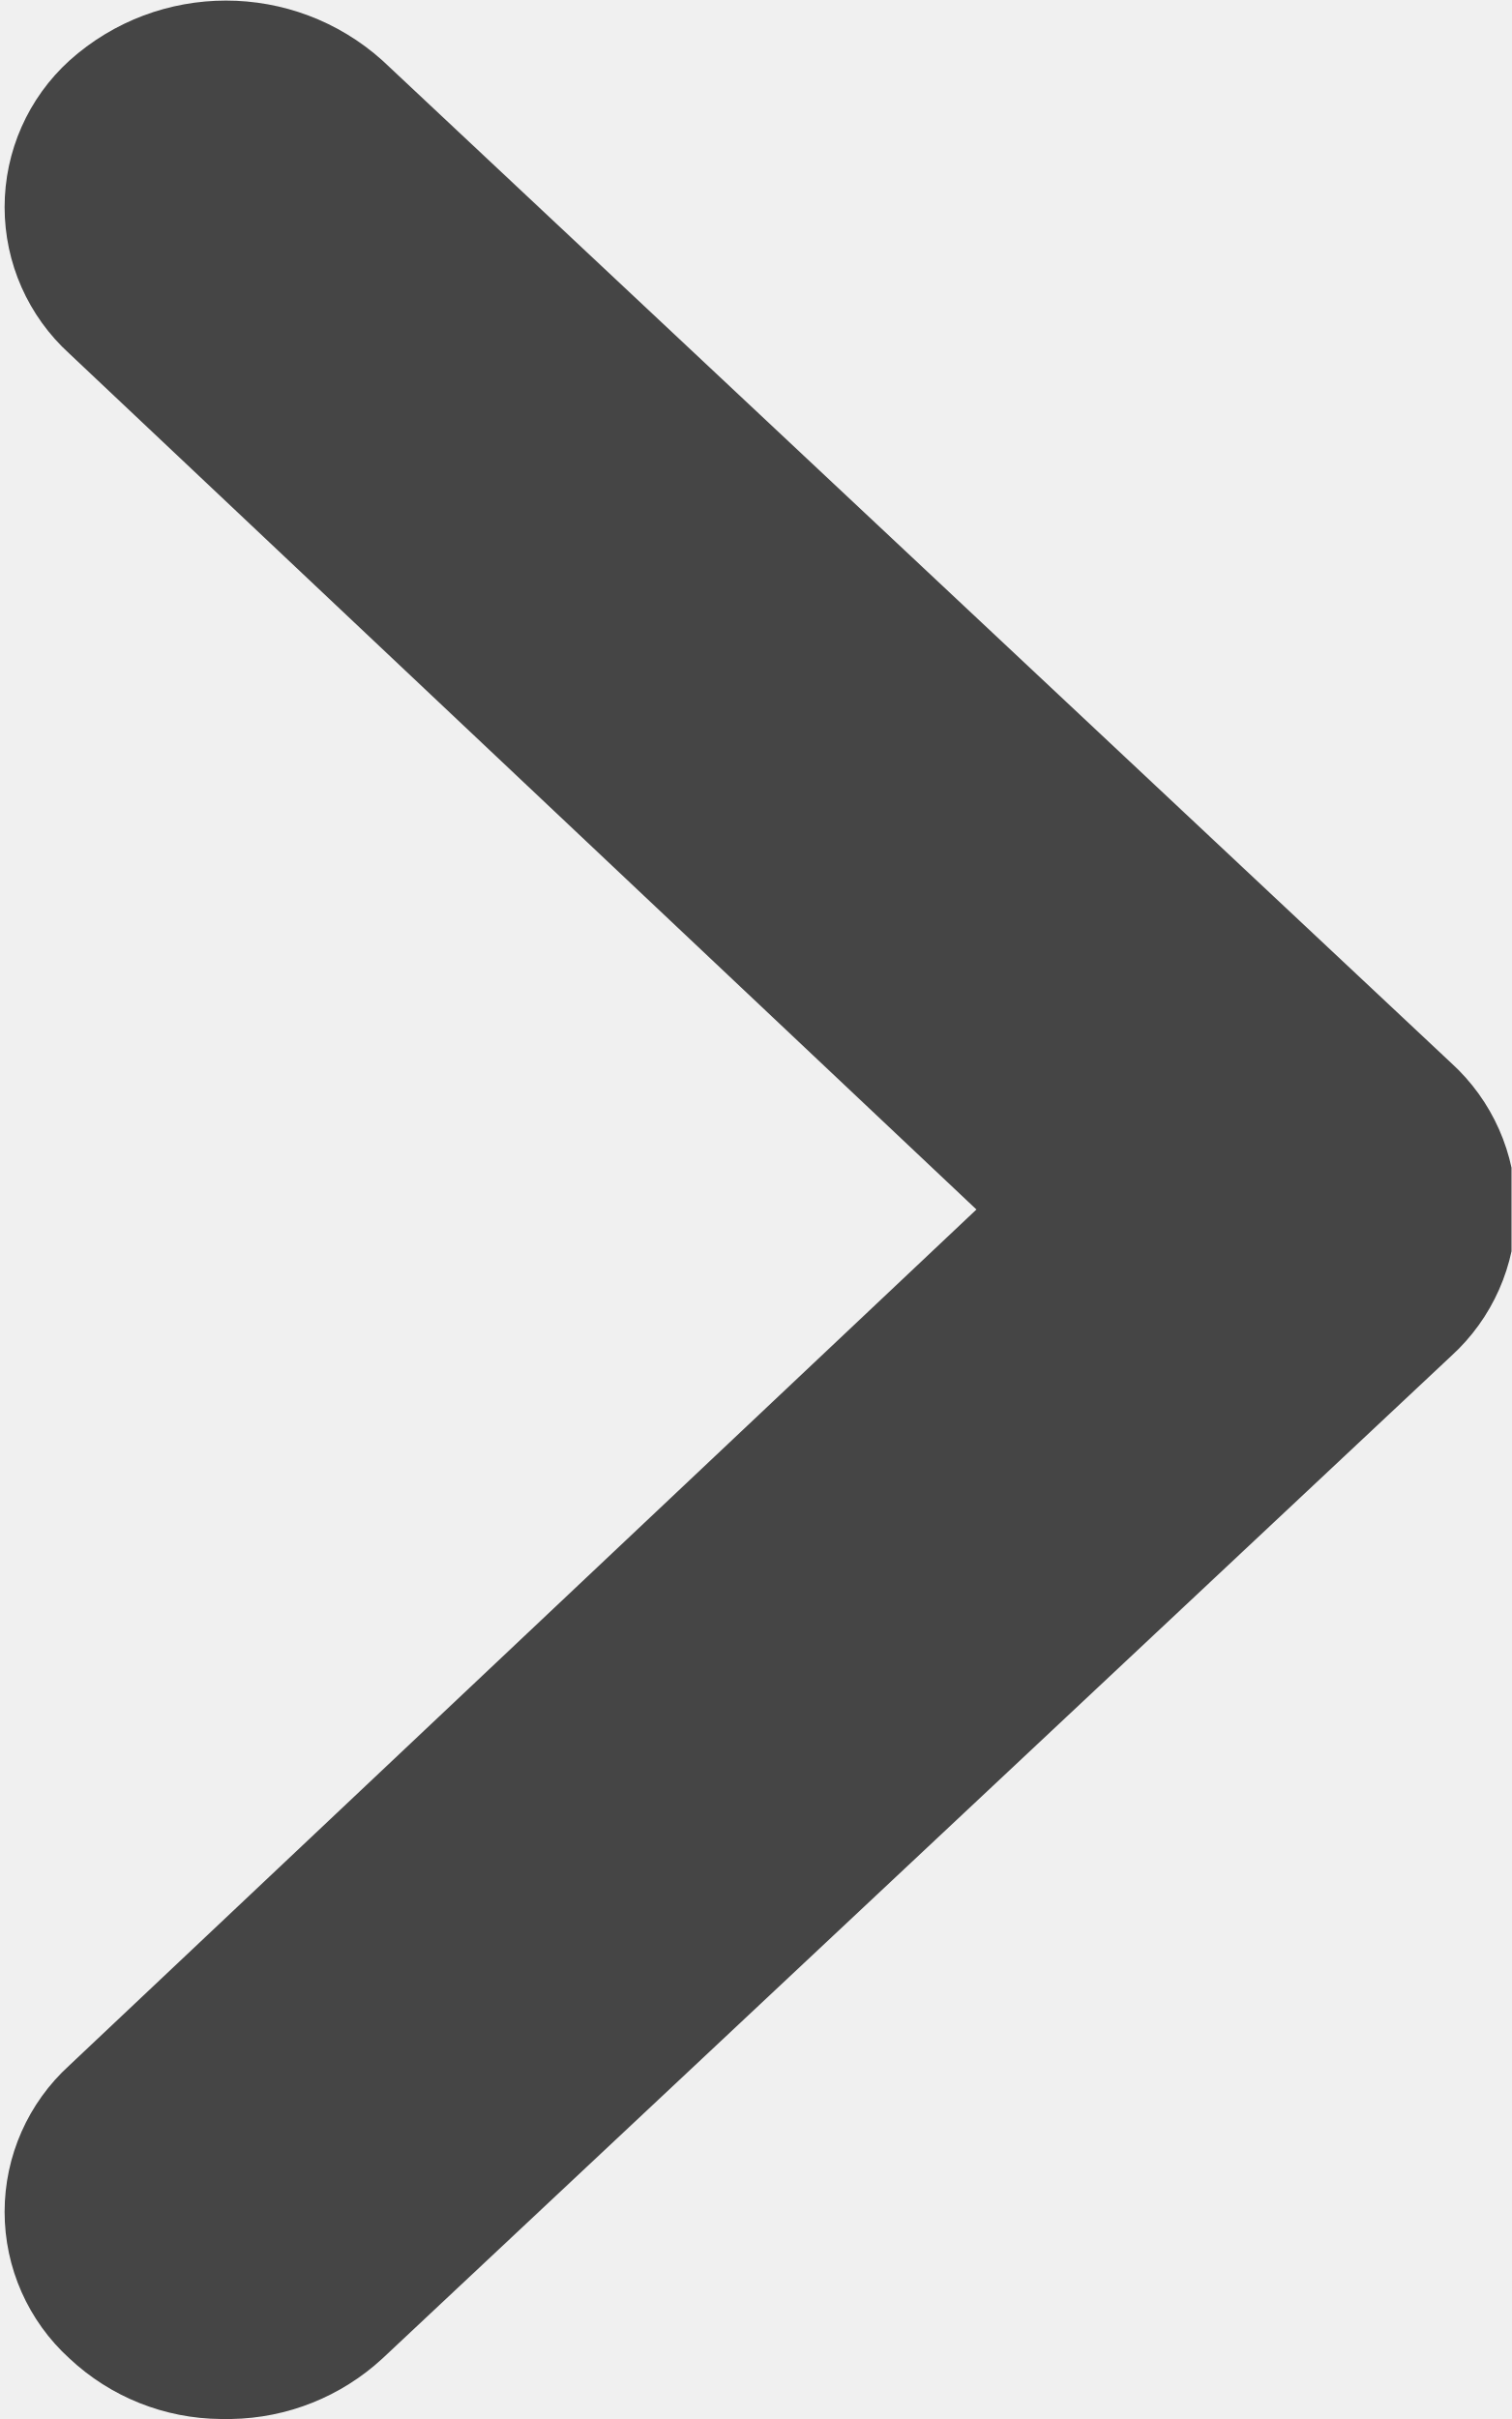
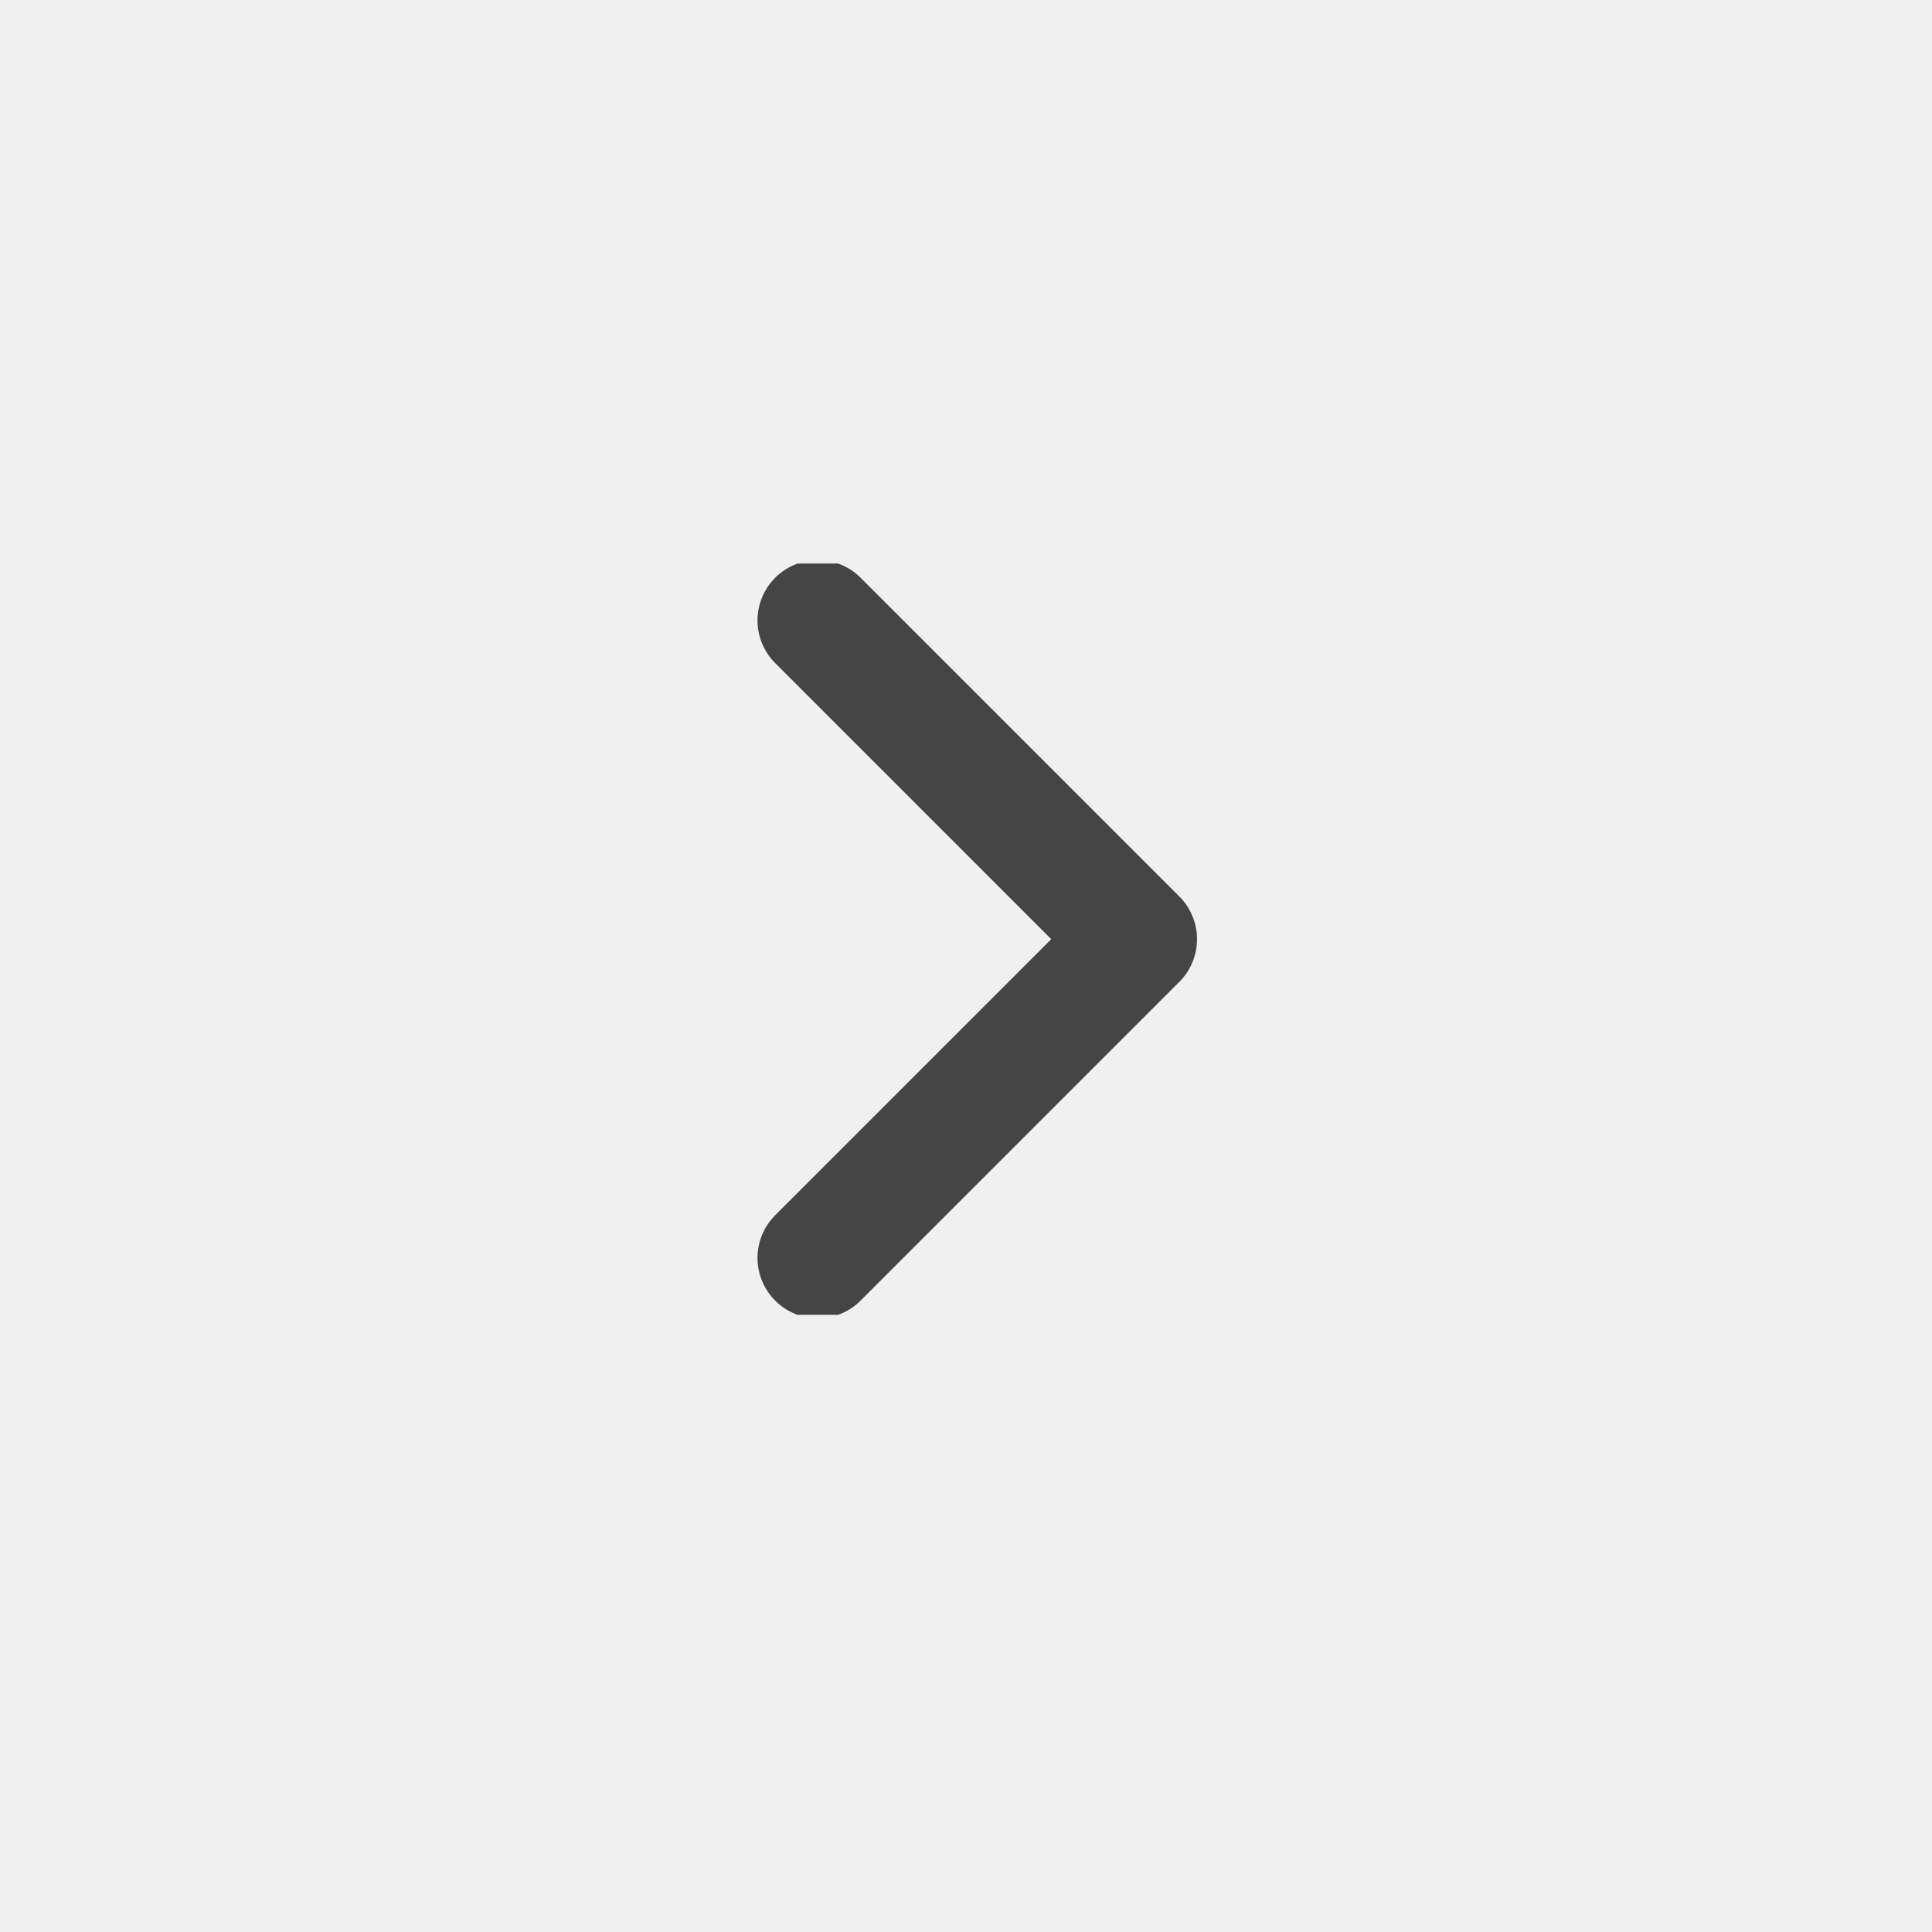
- <svg xmlns="http://www.w3.org/2000/svg" width="10" height="16" viewBox="0 0 10 16">
+ <svg xmlns="http://www.w3.org/2000/svg" width="24" height="24" viewBox="0 0 24 24">
  <defs>
    <clipPath id="clip-path">
-       <rect id="사각형_15499" data-name="사각형 15499" width="10" height="16" fill="#454545" />
+       <rect id="사각형_15468" data-name="사각형 15468" width="24" height="24" transform="translate(60)" fill="#fff" />
+     </clipPath>
+     <clipPath id="clip-path-2">
+       <rect id="사각형_15463" data-name="사각형 15463" width="9.333" height="6.533" fill="#b621ff" opacity="0.62" />
    </clipPath>
  </defs>
-   <g id="arrow" clip-path="url(#clip-path)">
-     <path id="패스_287" data-name="패스 287" d="M1.46,16a1.48,1.48,0,0,1-1-.4,1.31,1.31,0,0,1,0-1.94L6.46,8l-6-5.66A1.31,1.31,0,0,1,.46.4,1.55,1.55,0,0,1,2.53.4L9.6,7.03a1.31,1.31,0,0,1,0,1.94L2.53,15.6a1.51,1.51,0,0,1-1,.4Z" fill="#454545" />
+   <g id="arrow" transform="translate(-60)" clip-path="url(#clip-path)">
+     <g id="마스크_그룹_17" data-name="마스크 그룹 17" transform="translate(69 16.333) rotate(-90)" clip-path="url(#clip-path-2)">
+       <path id="패스_442" data-name="패스 442" d="M5.6,5.6V0H0" transform="translate(8.626 1.16) rotate(135)" fill="none" stroke="#454545" stroke-linecap="round" stroke-linejoin="round" stroke-width="1.5" />
+     </g>
  </g>
</svg>
